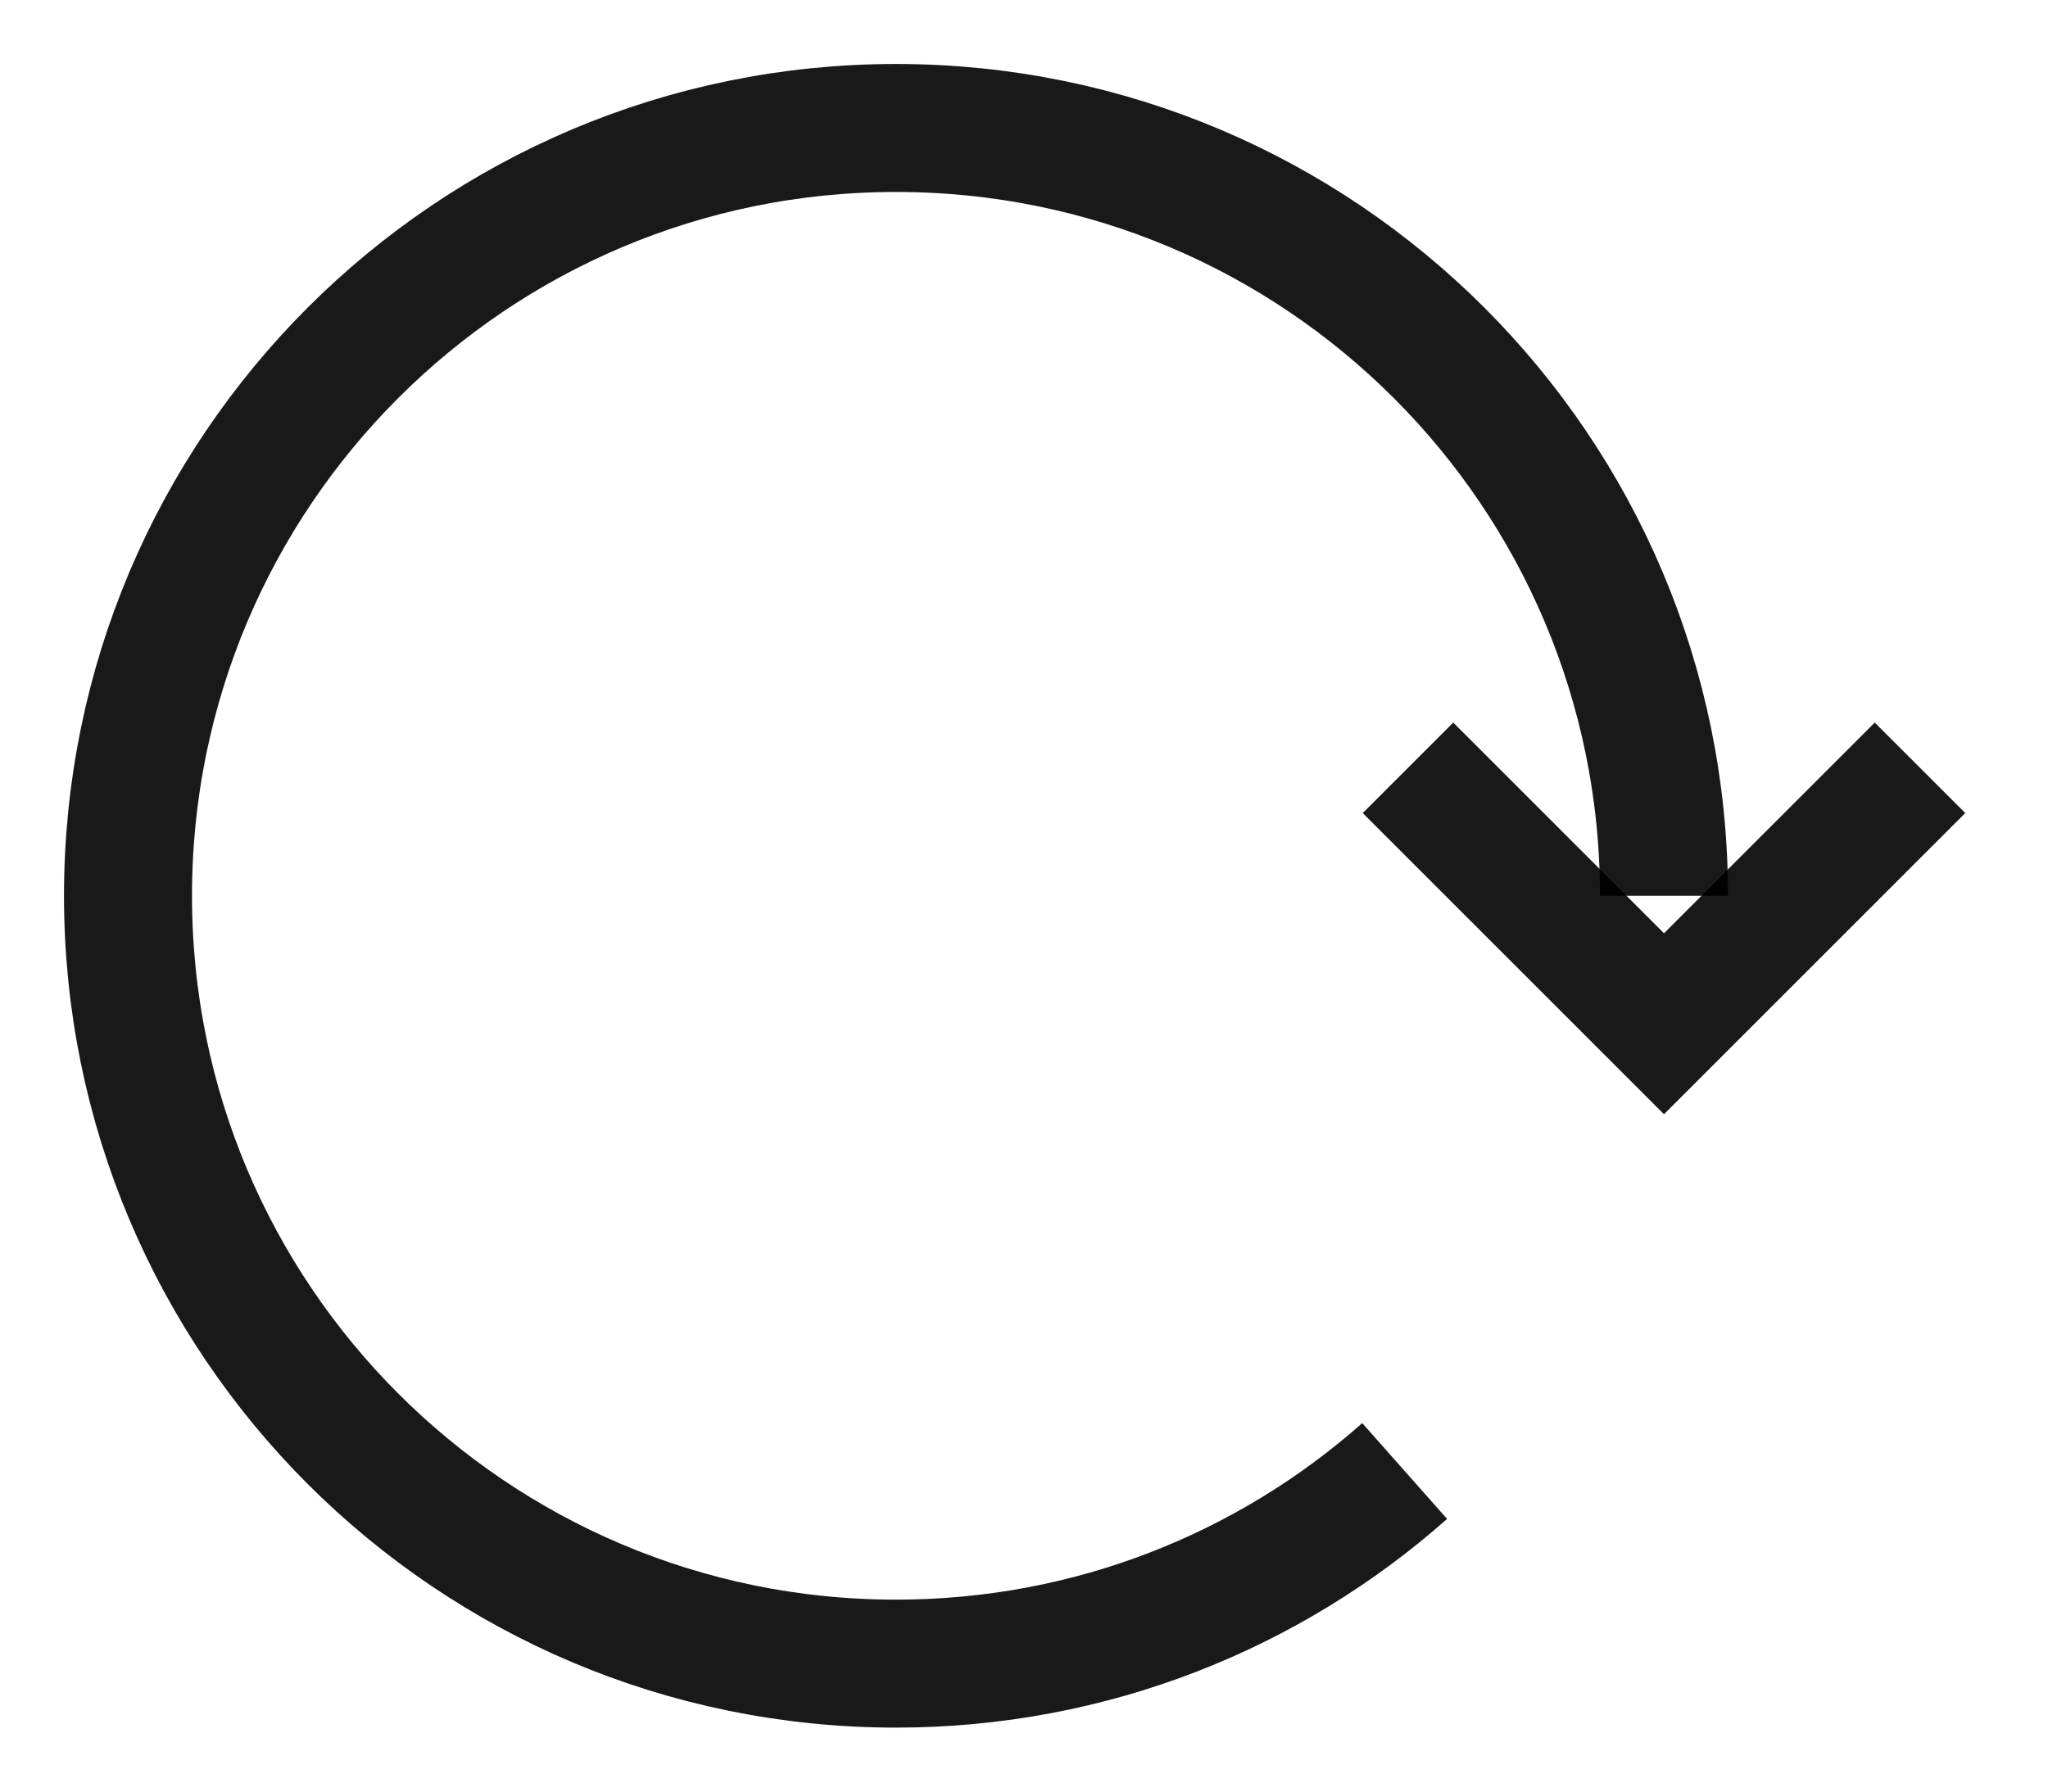
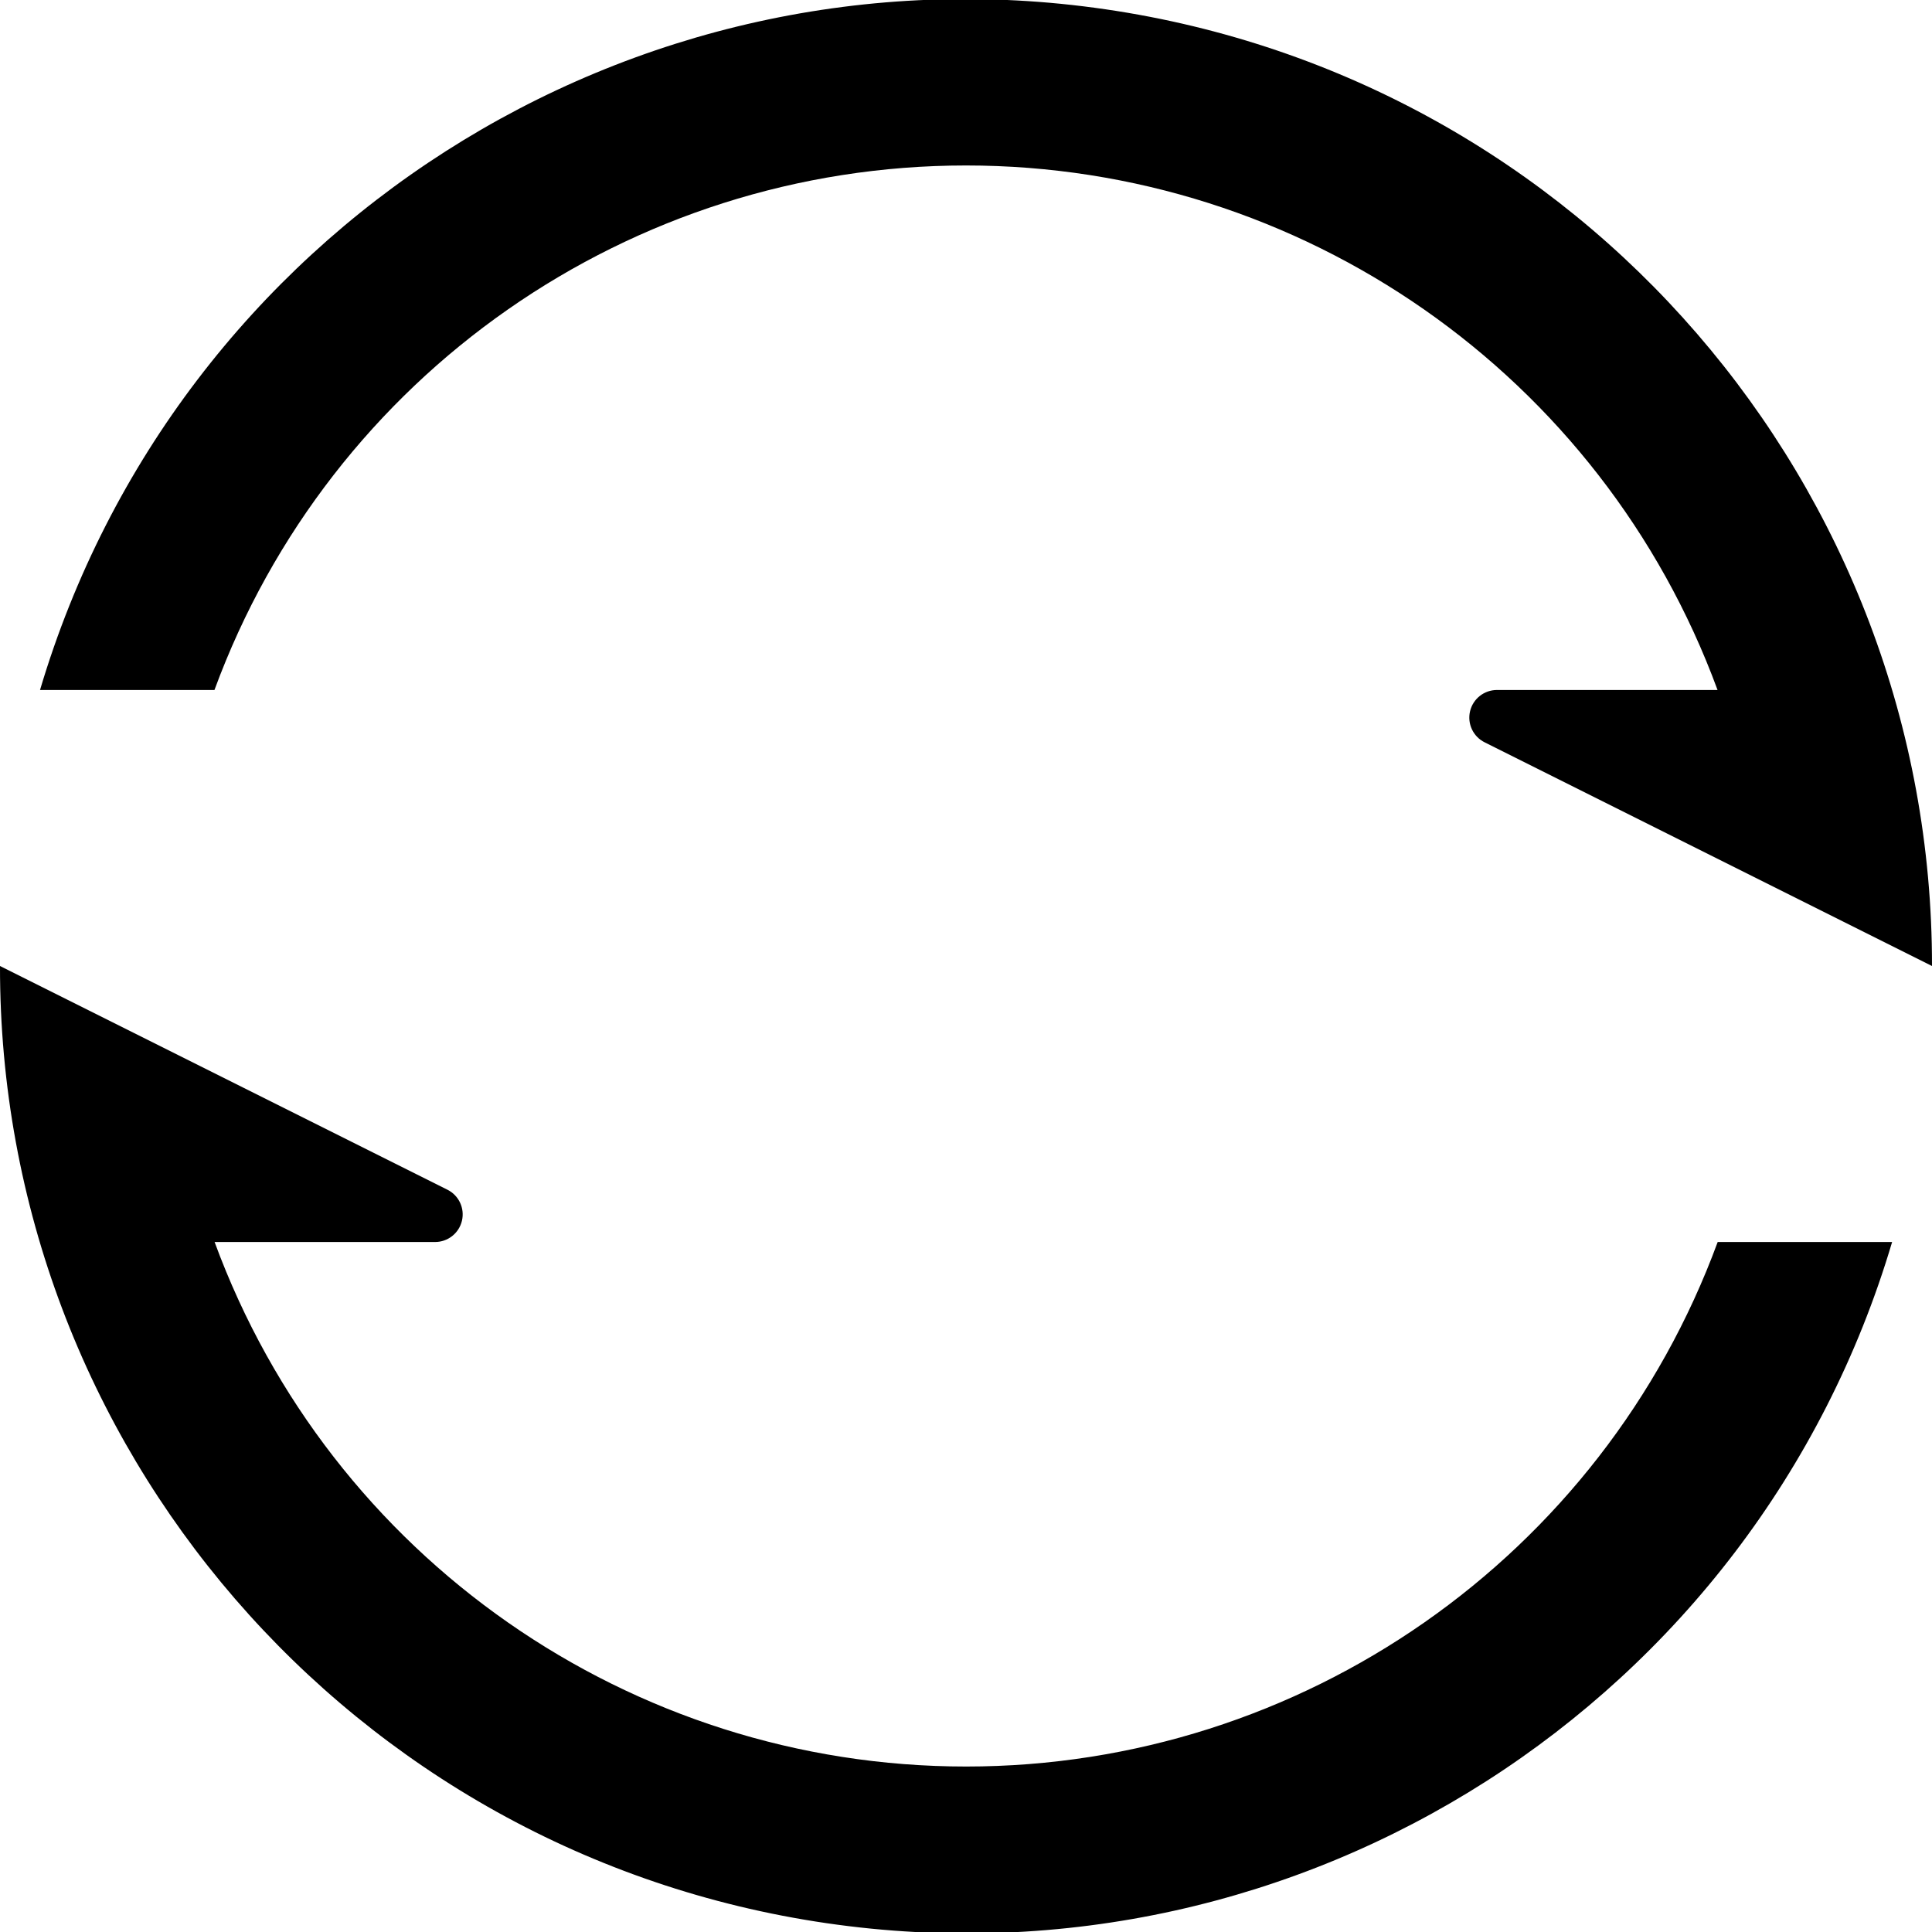
- <svg xmlns="http://www.w3.org/2000/svg" width="16px" height="14px" viewBox="0 0 16 14" version="1.1">
-   <defs />
-   <g id="主界面" stroke="none" stroke-width="1" fill="none" fill-rule="evenodd">
-     <g id="Desktop-HD-Copy-3" transform="translate(-700, -78)">
-       <g id="Group-4" transform="translate(20, 41)">
-         <g id="Compile" transform="translate(537, 33)">
-           <g id="Icon-Compile" transform="translate(143, 3)">
-             <rect id="Bound" opacity="0.9" x="0" y="0" width="16" height="16" />
-             <path d="M13,8 C13,4.686 10.314,2 7,2 C3.686,2 1,4.686 1,8 C1,11.314 3.686,14 7,14 L7,14 C8.524,14 9.916,13.432 10.974,12.495" id="Oval-4" stroke-opacity="0.9" stroke="#000000" />
-             <polyline id="Path-12" stroke-opacity="0.9" stroke="#000000" points="11 7 13 9 15 7" />
-           </g>
-         </g>
-       </g>
-     </g>
-   </g>
+ <svg xmlns="http://www.w3.org/2000/svg" width="14" height="14">
+   <path d="M0 7l3.242 1.621a.2.2 0 0 1-.09.379H1.555a5.802 5.802 0 0 0 10.892 0h1.264A7 7 0 0 1 0 7zm12.446-2A5.802 5.802 0 0 0 1.554 5H.29A7 7 0 0 1 14 7l-3.242-1.621a.2.2 0 0 1 .09-.379h1.598z" fill="#000" fill-rule="evenodd" />
</svg>
